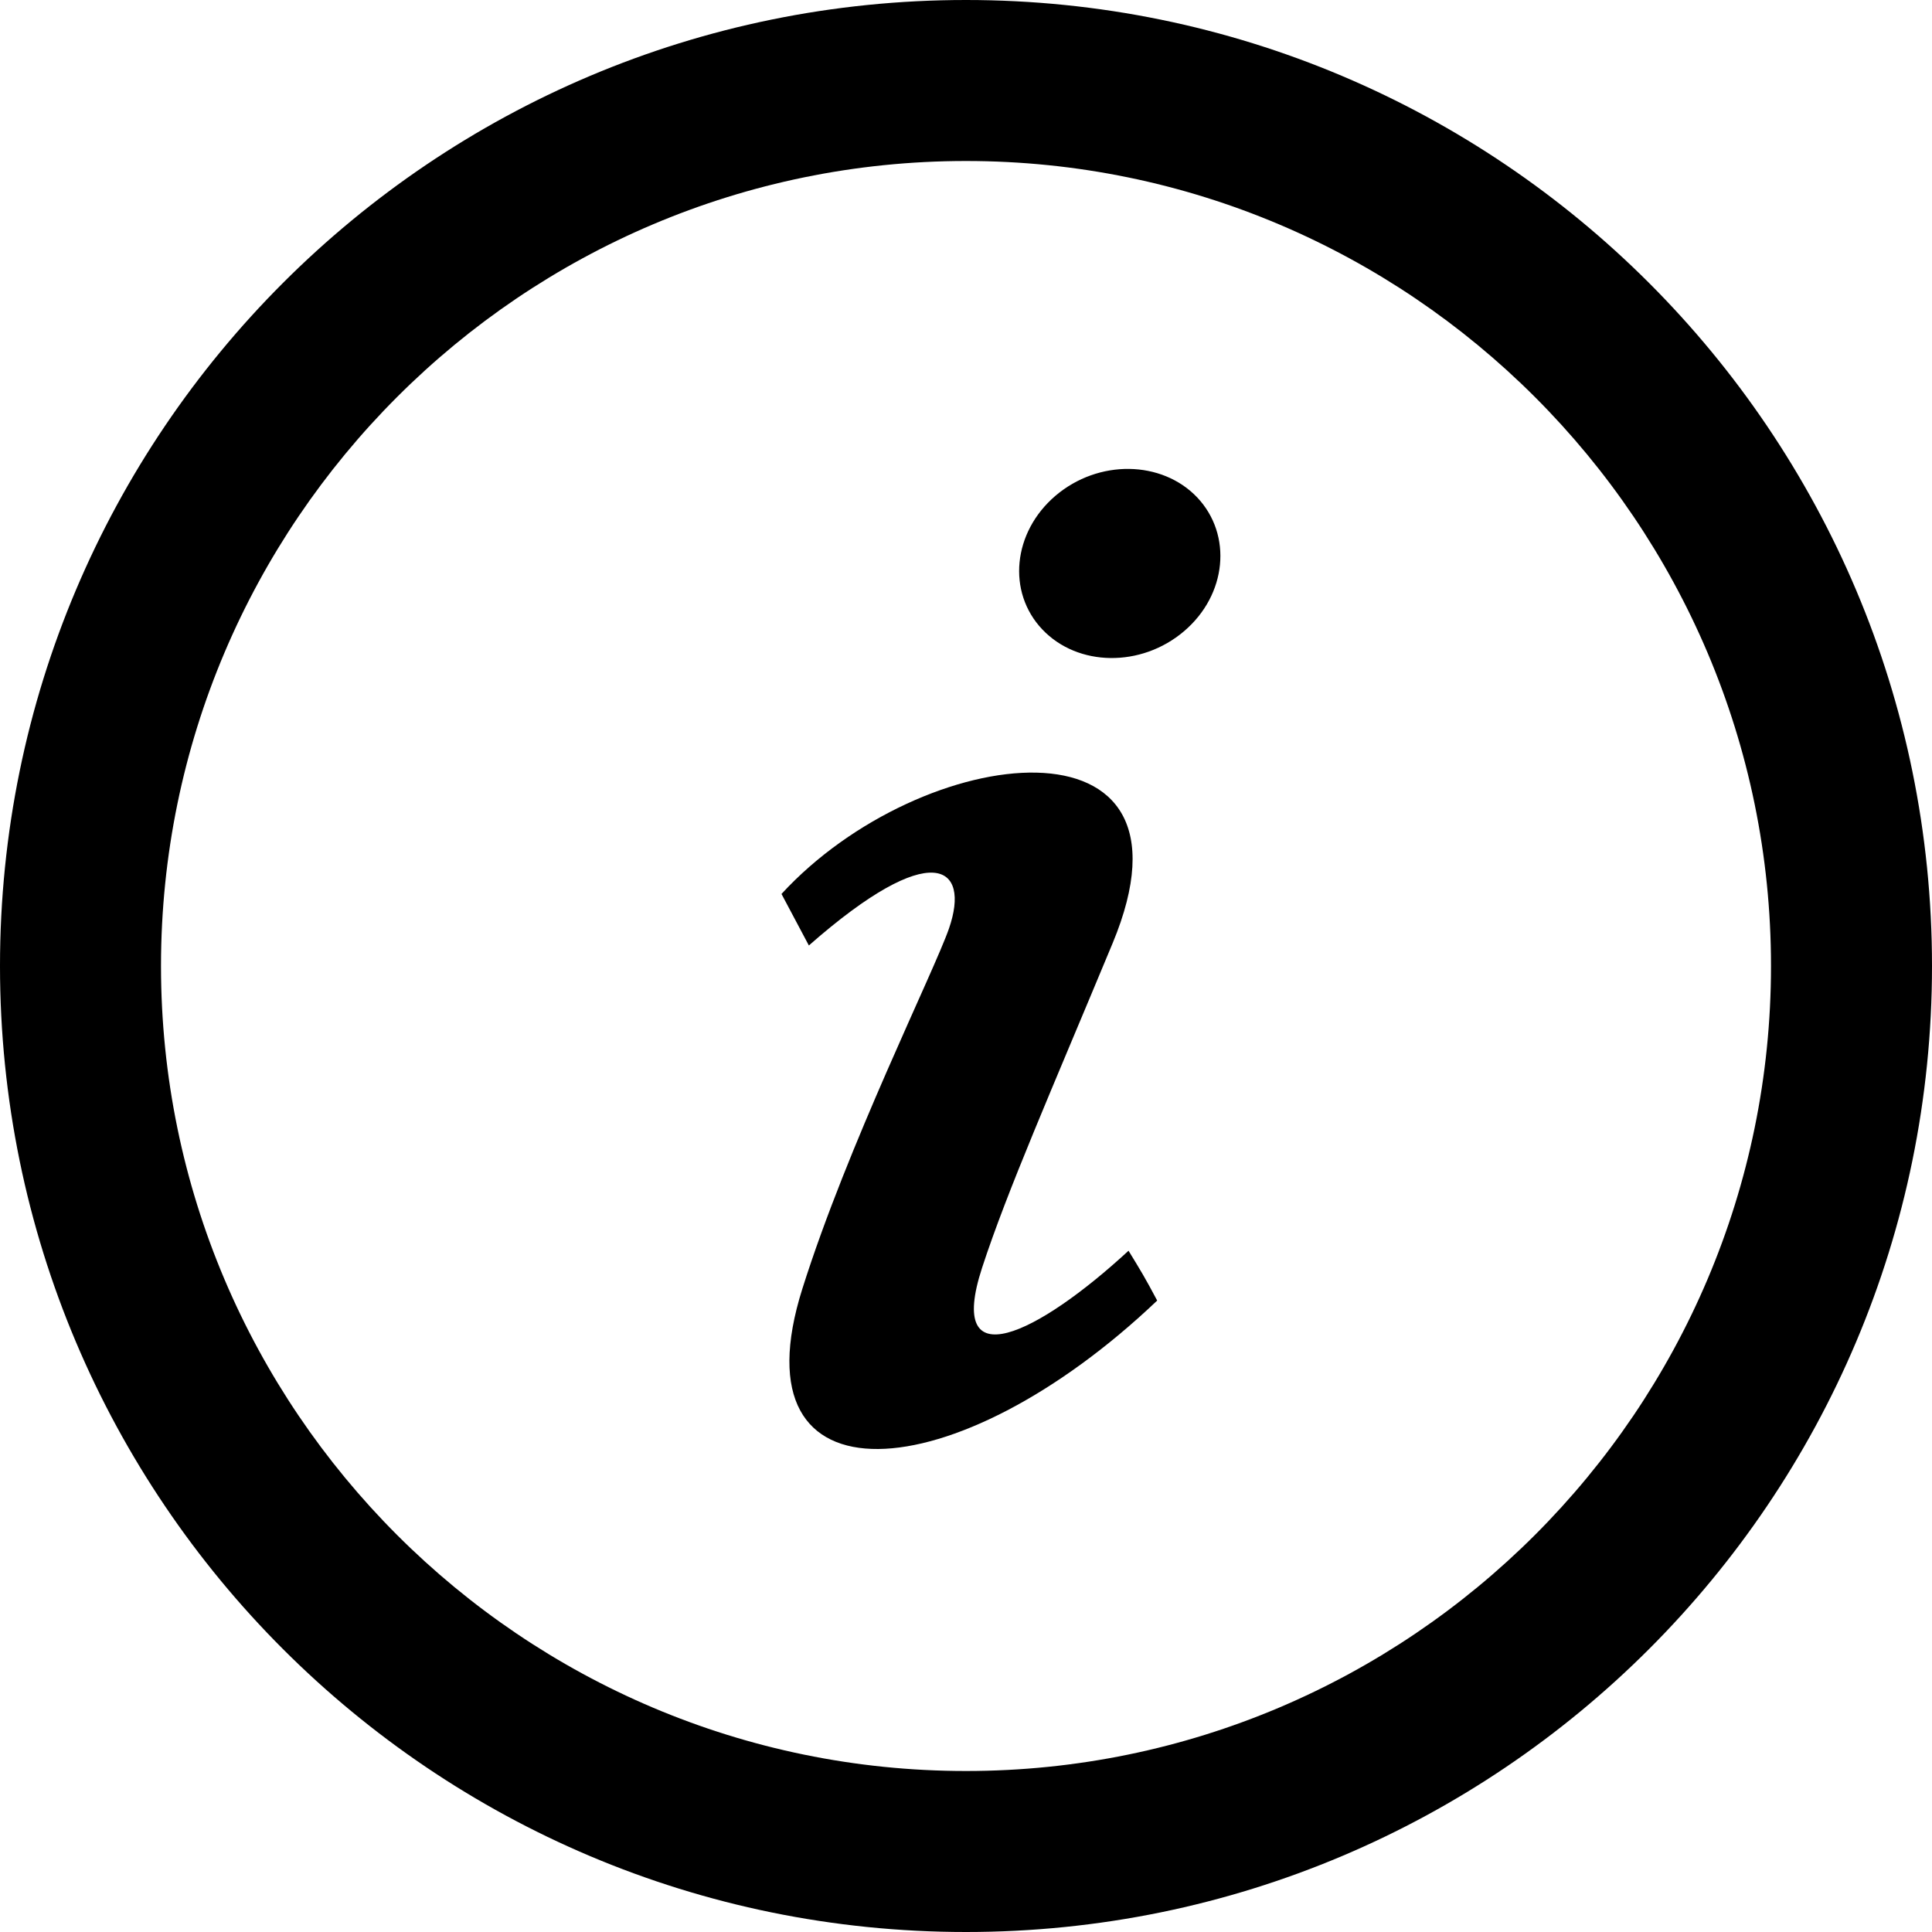
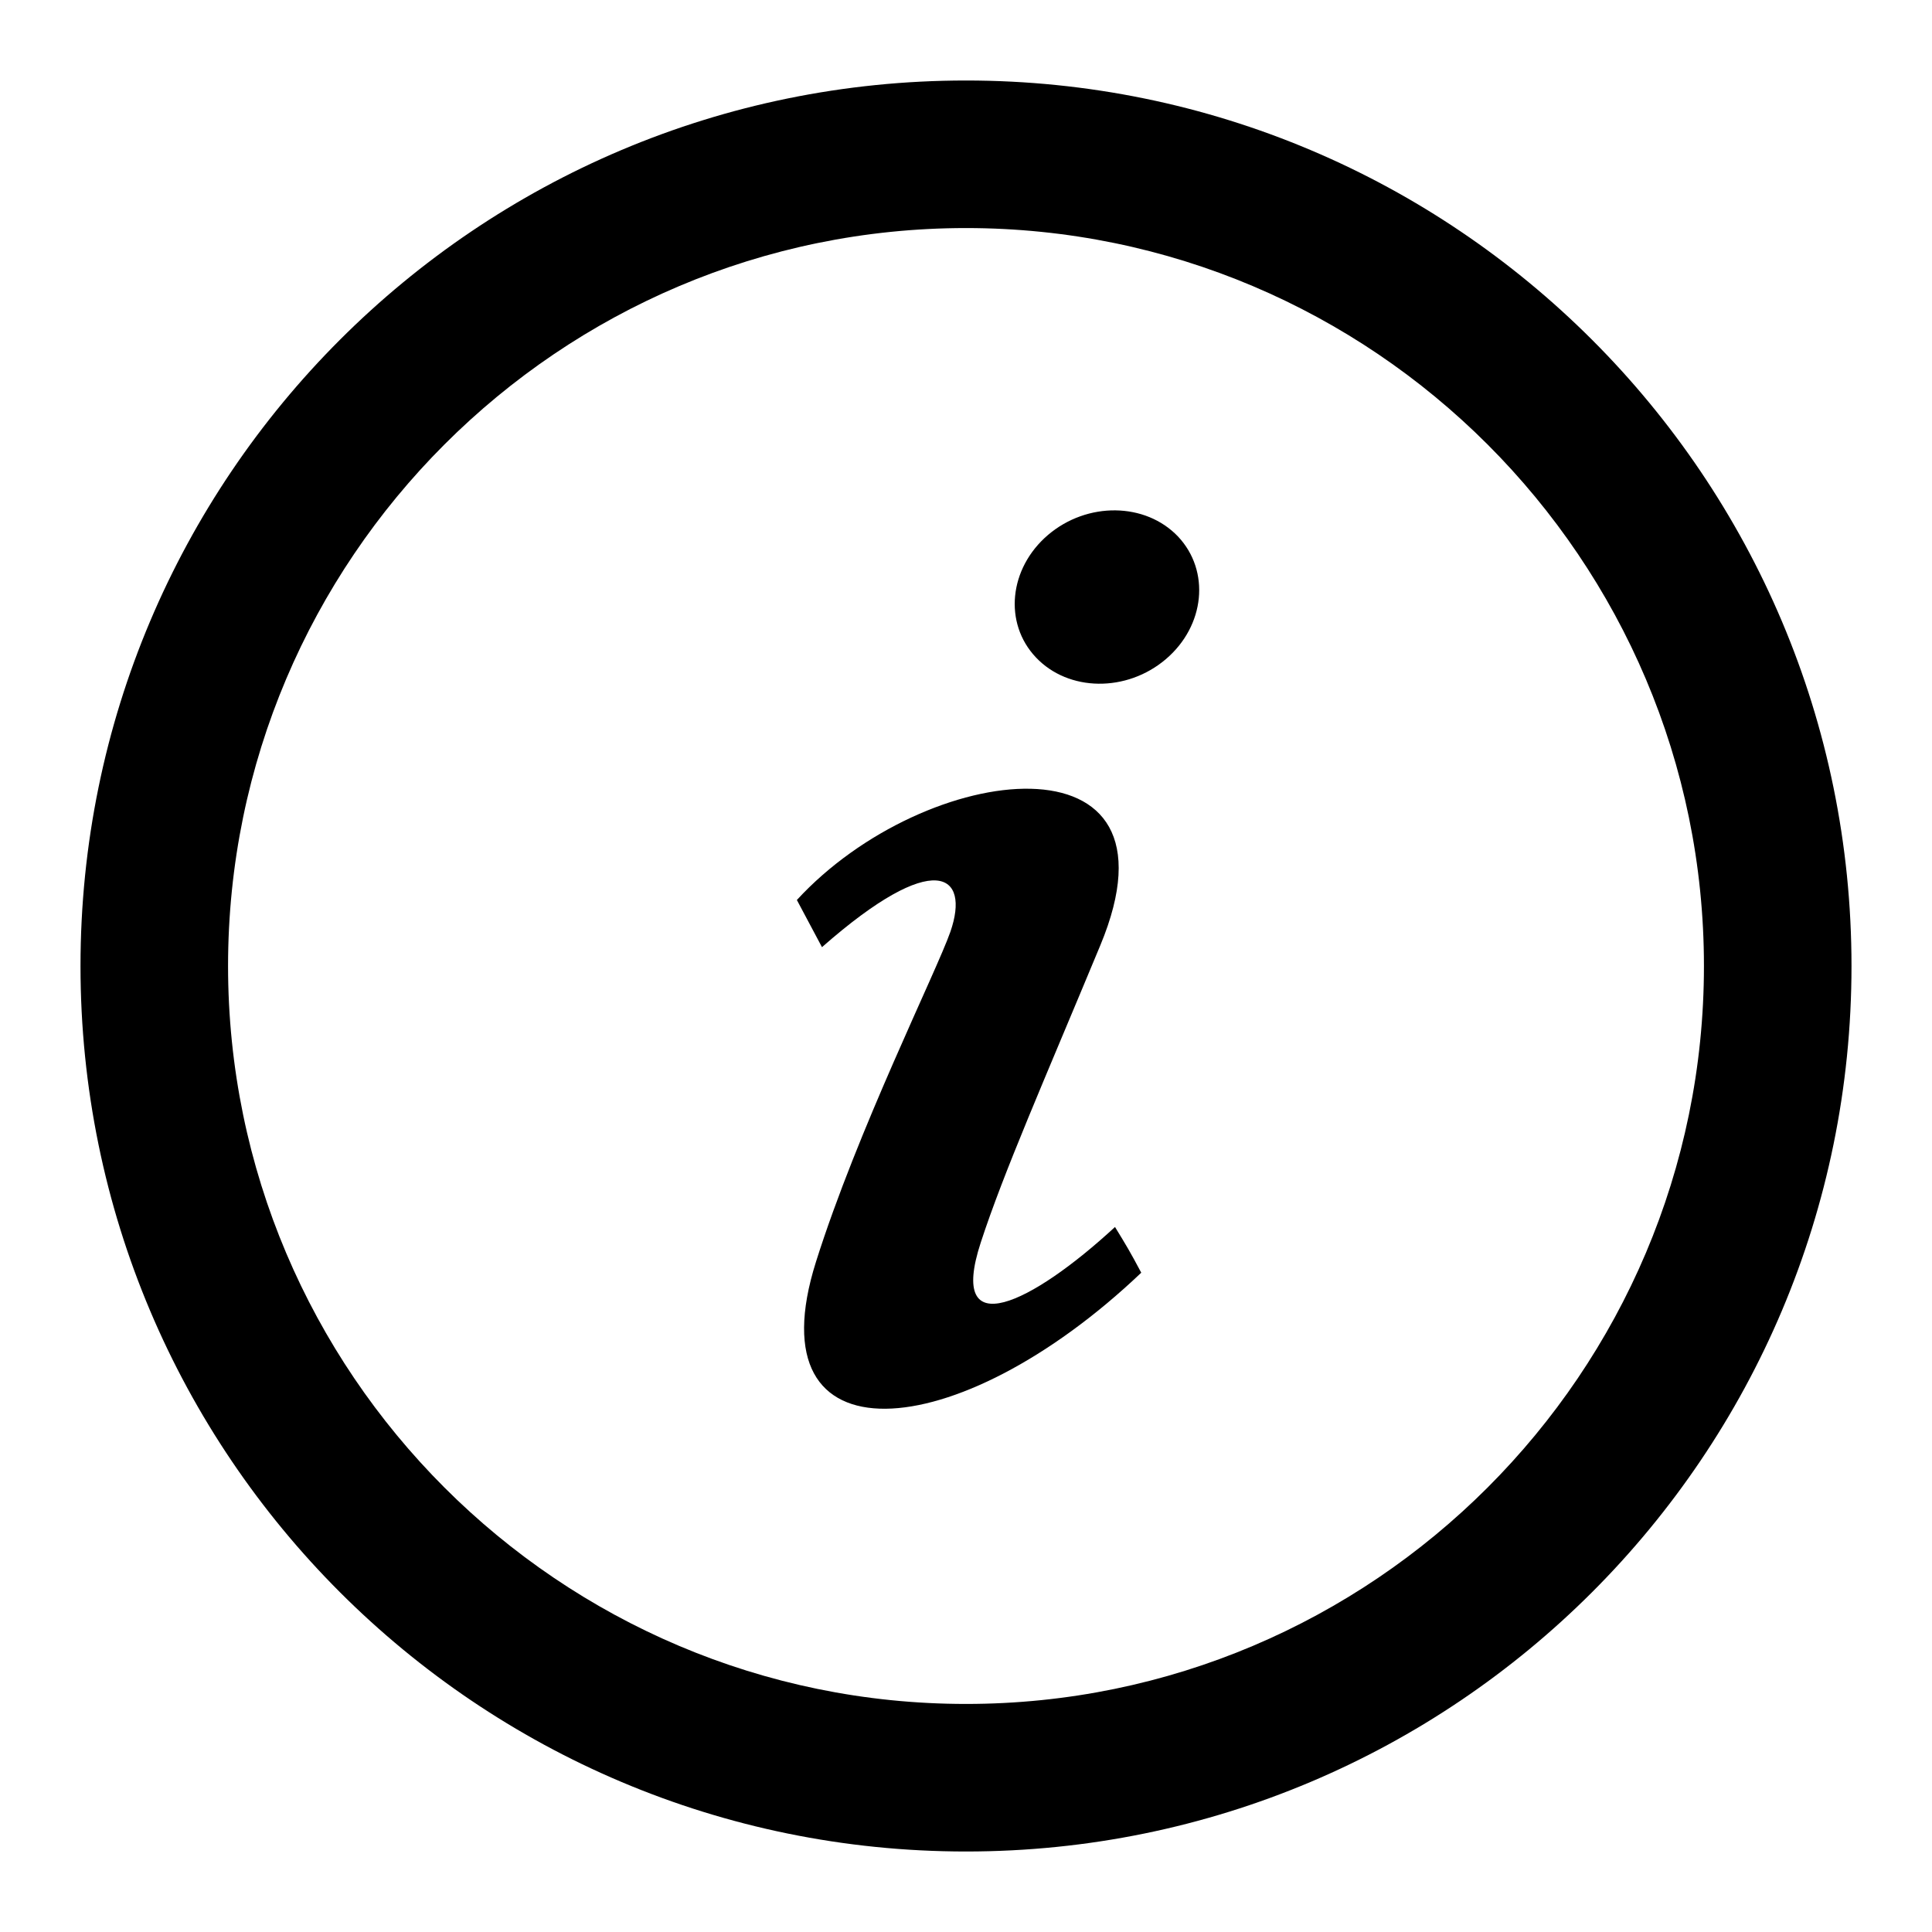
- <svg xmlns="http://www.w3.org/2000/svg" width="24" height="24" viewBox="0 0 24 24">
-   <path d="M12 2c5.514 0 10 4.486 10 10s-4.486 10-10 10-10-4.486-10-10 4.486-10 10-10zm0-2c-6.627 0-12 5.373-12 12s5.373 12 12 12 12-5.373 12-12-5.373-12-12-12zm-2.033 16.01c.564-1.789 1.632-3.932 1.821-4.474.273-.787-.211-1.136-1.74.209l-.34-.64c1.744-1.897 5.335-2.326 4.113.613-.763 1.835-1.309 3.074-1.621 4.03-.455 1.393.694.828 1.819-.211.153.25.203.331.356.619-2.498 2.378-5.271 2.588-4.408-.146zm4.742-8.169c-.532.453-1.32.443-1.761-.022-.441-.465-.367-1.208.164-1.661.532-.453 1.32-.442 1.761.022.439.466.367 1.209-.164 1.661z" />
+ <svg xmlns="http://www.w3.org/2000/svg" width="24" height="24" viewBox="0 0 24 24" fill="none">
+   <path d="M12 2.833C17.055 2.833 21.167 6.946 21.167 12C21.167 17.055 17.055 21.167 12 21.167C6.946 21.167 2.833 17.055 2.833 12C2.833 6.946 6.946 2.833 12 2.833ZM12 1C5.925 1 1 5.925 1 12C1 18.075 5.925 23 12 23C18.075 23 23 18.075 23 12C23 5.925 18.075 1 12 1ZM10.136 15.676C10.653 14.036 11.632 12.072 11.806 11.575C12.056 10.853 11.612 10.533 10.211 11.766L9.899 11.18C11.498 9.441 14.789 9.047 13.669 11.742C12.97 13.424 12.469 14.559 12.183 15.436C11.766 16.713 12.819 16.195 13.851 15.242C13.991 15.471 14.037 15.546 14.177 15.81C11.887 17.989 9.345 18.182 10.136 15.676ZM14.483 8.188C13.996 8.603 13.273 8.594 12.869 8.167C12.465 7.741 12.533 7.06 13.019 6.645C13.507 6.23 14.229 6.24 14.634 6.665C15.036 7.092 14.97 7.773 14.483 8.188Z" fill="black" />
</svg>
